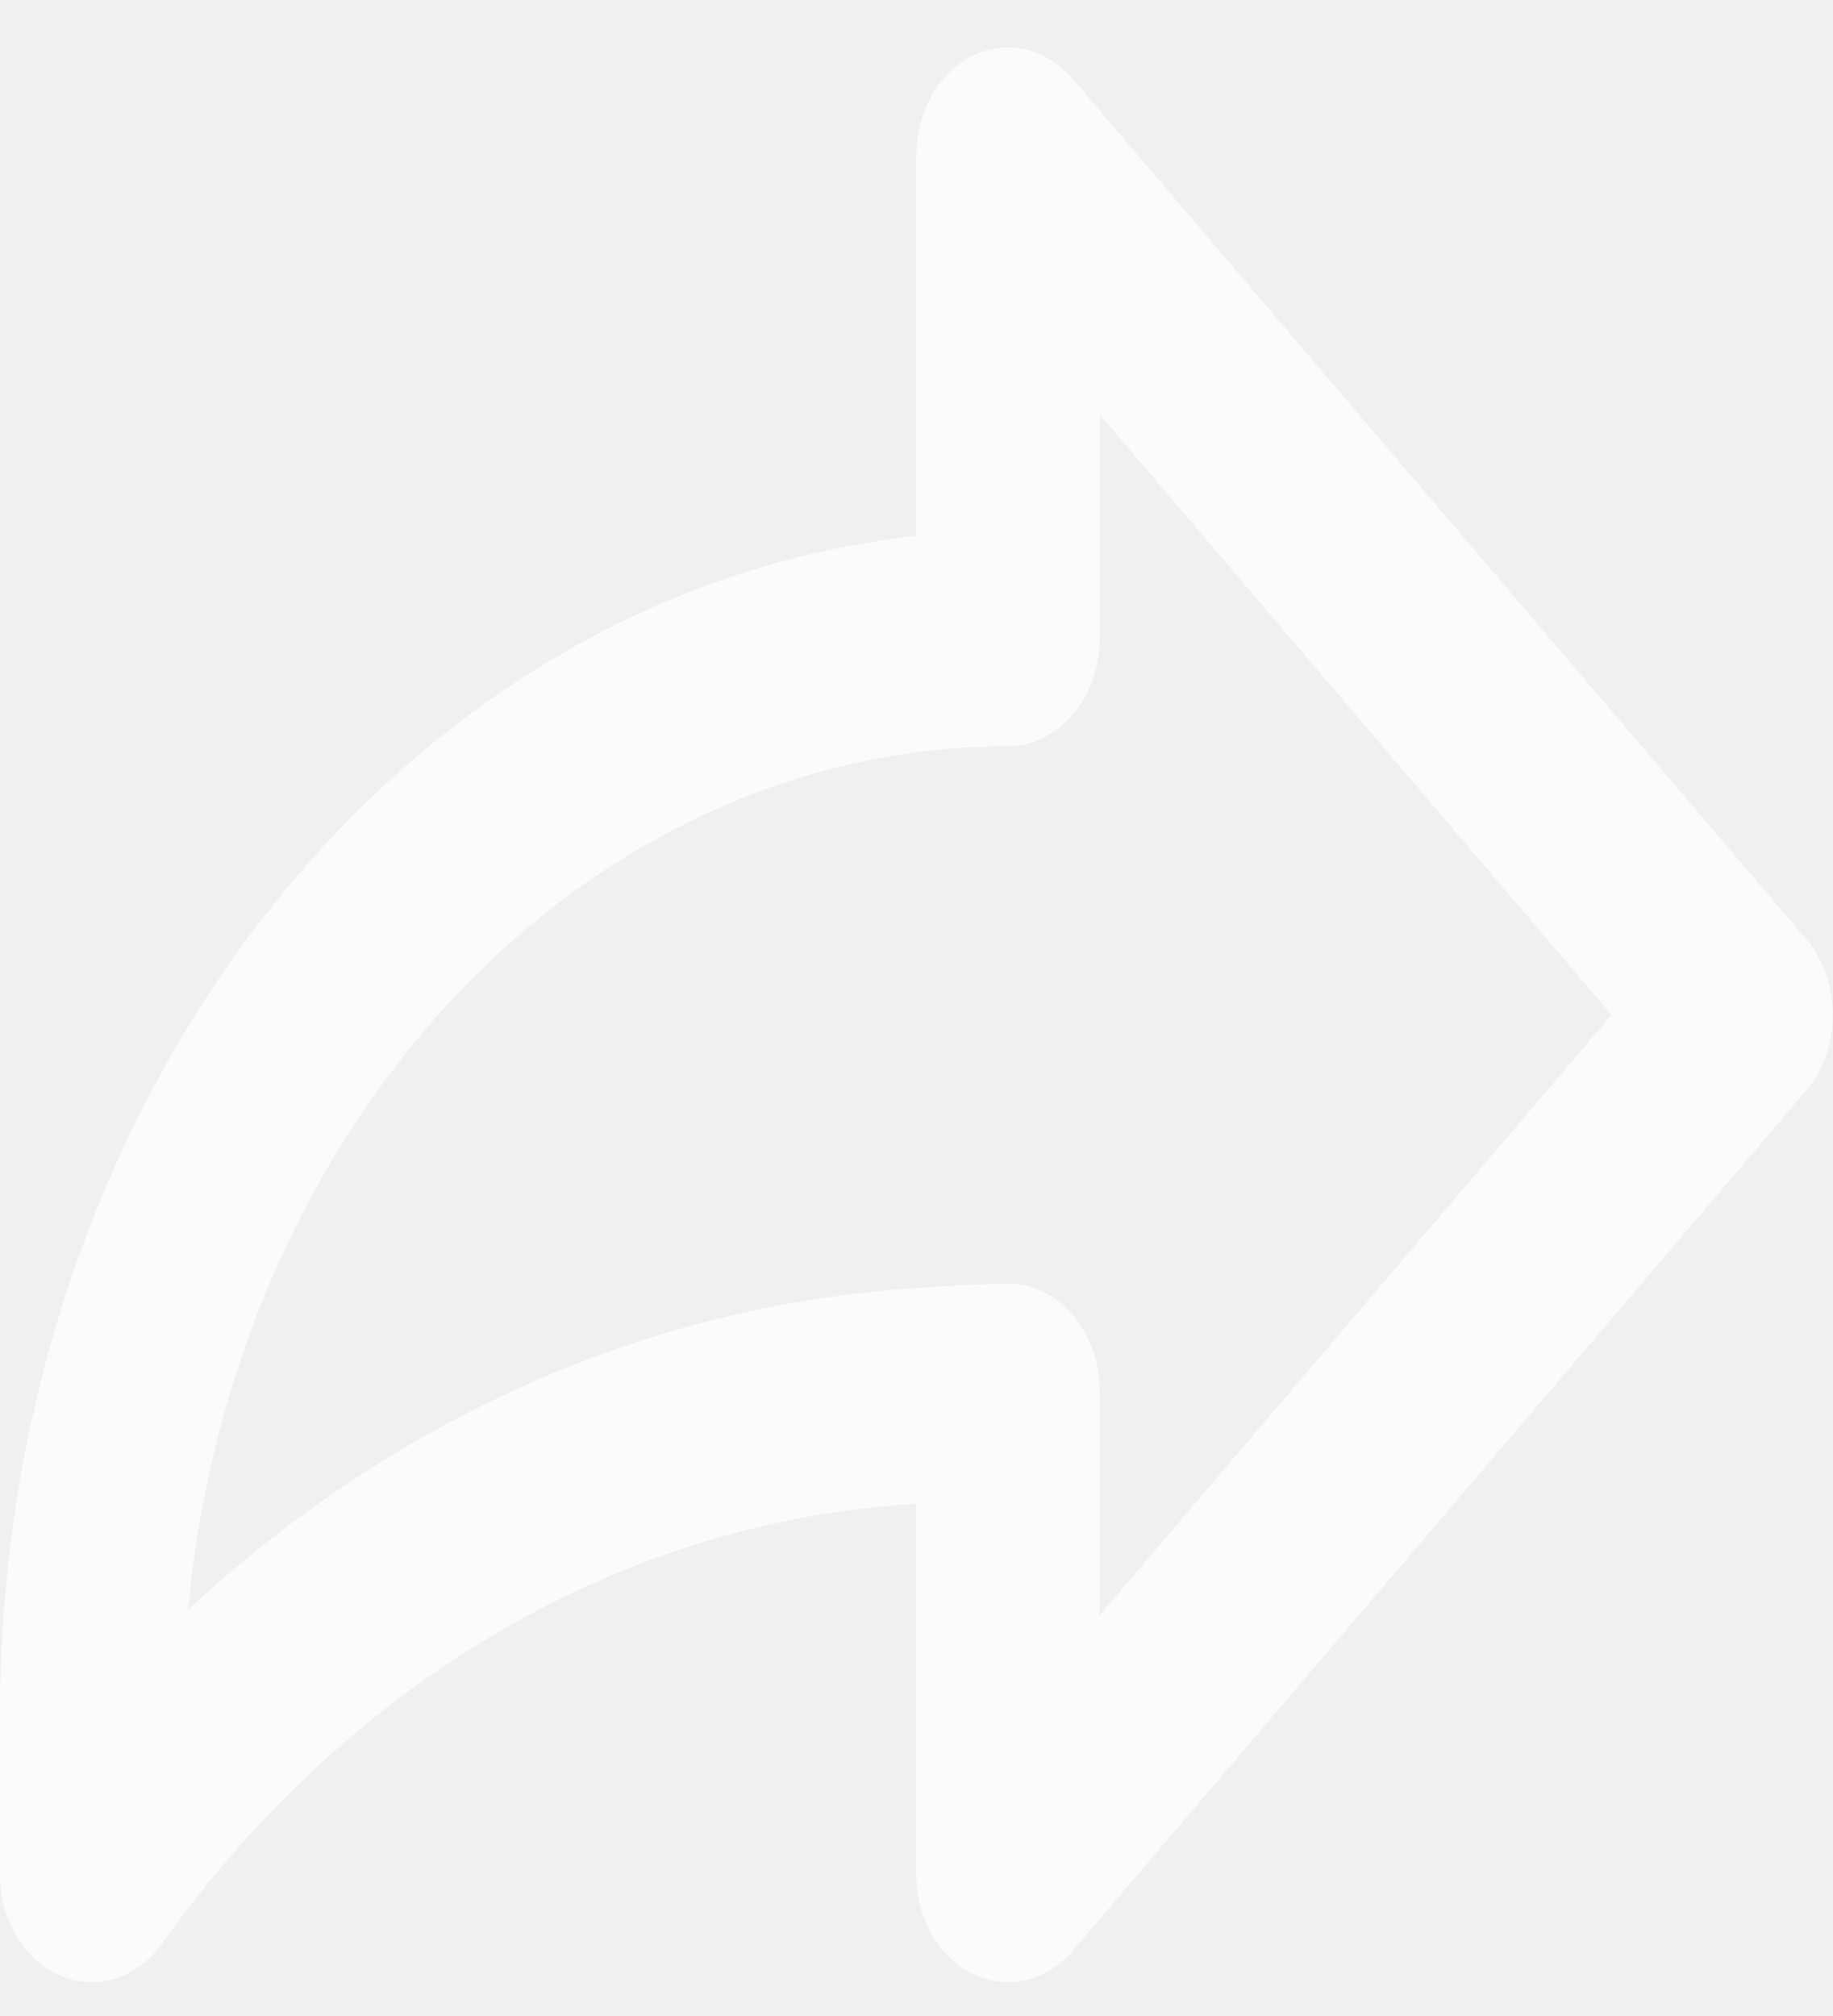
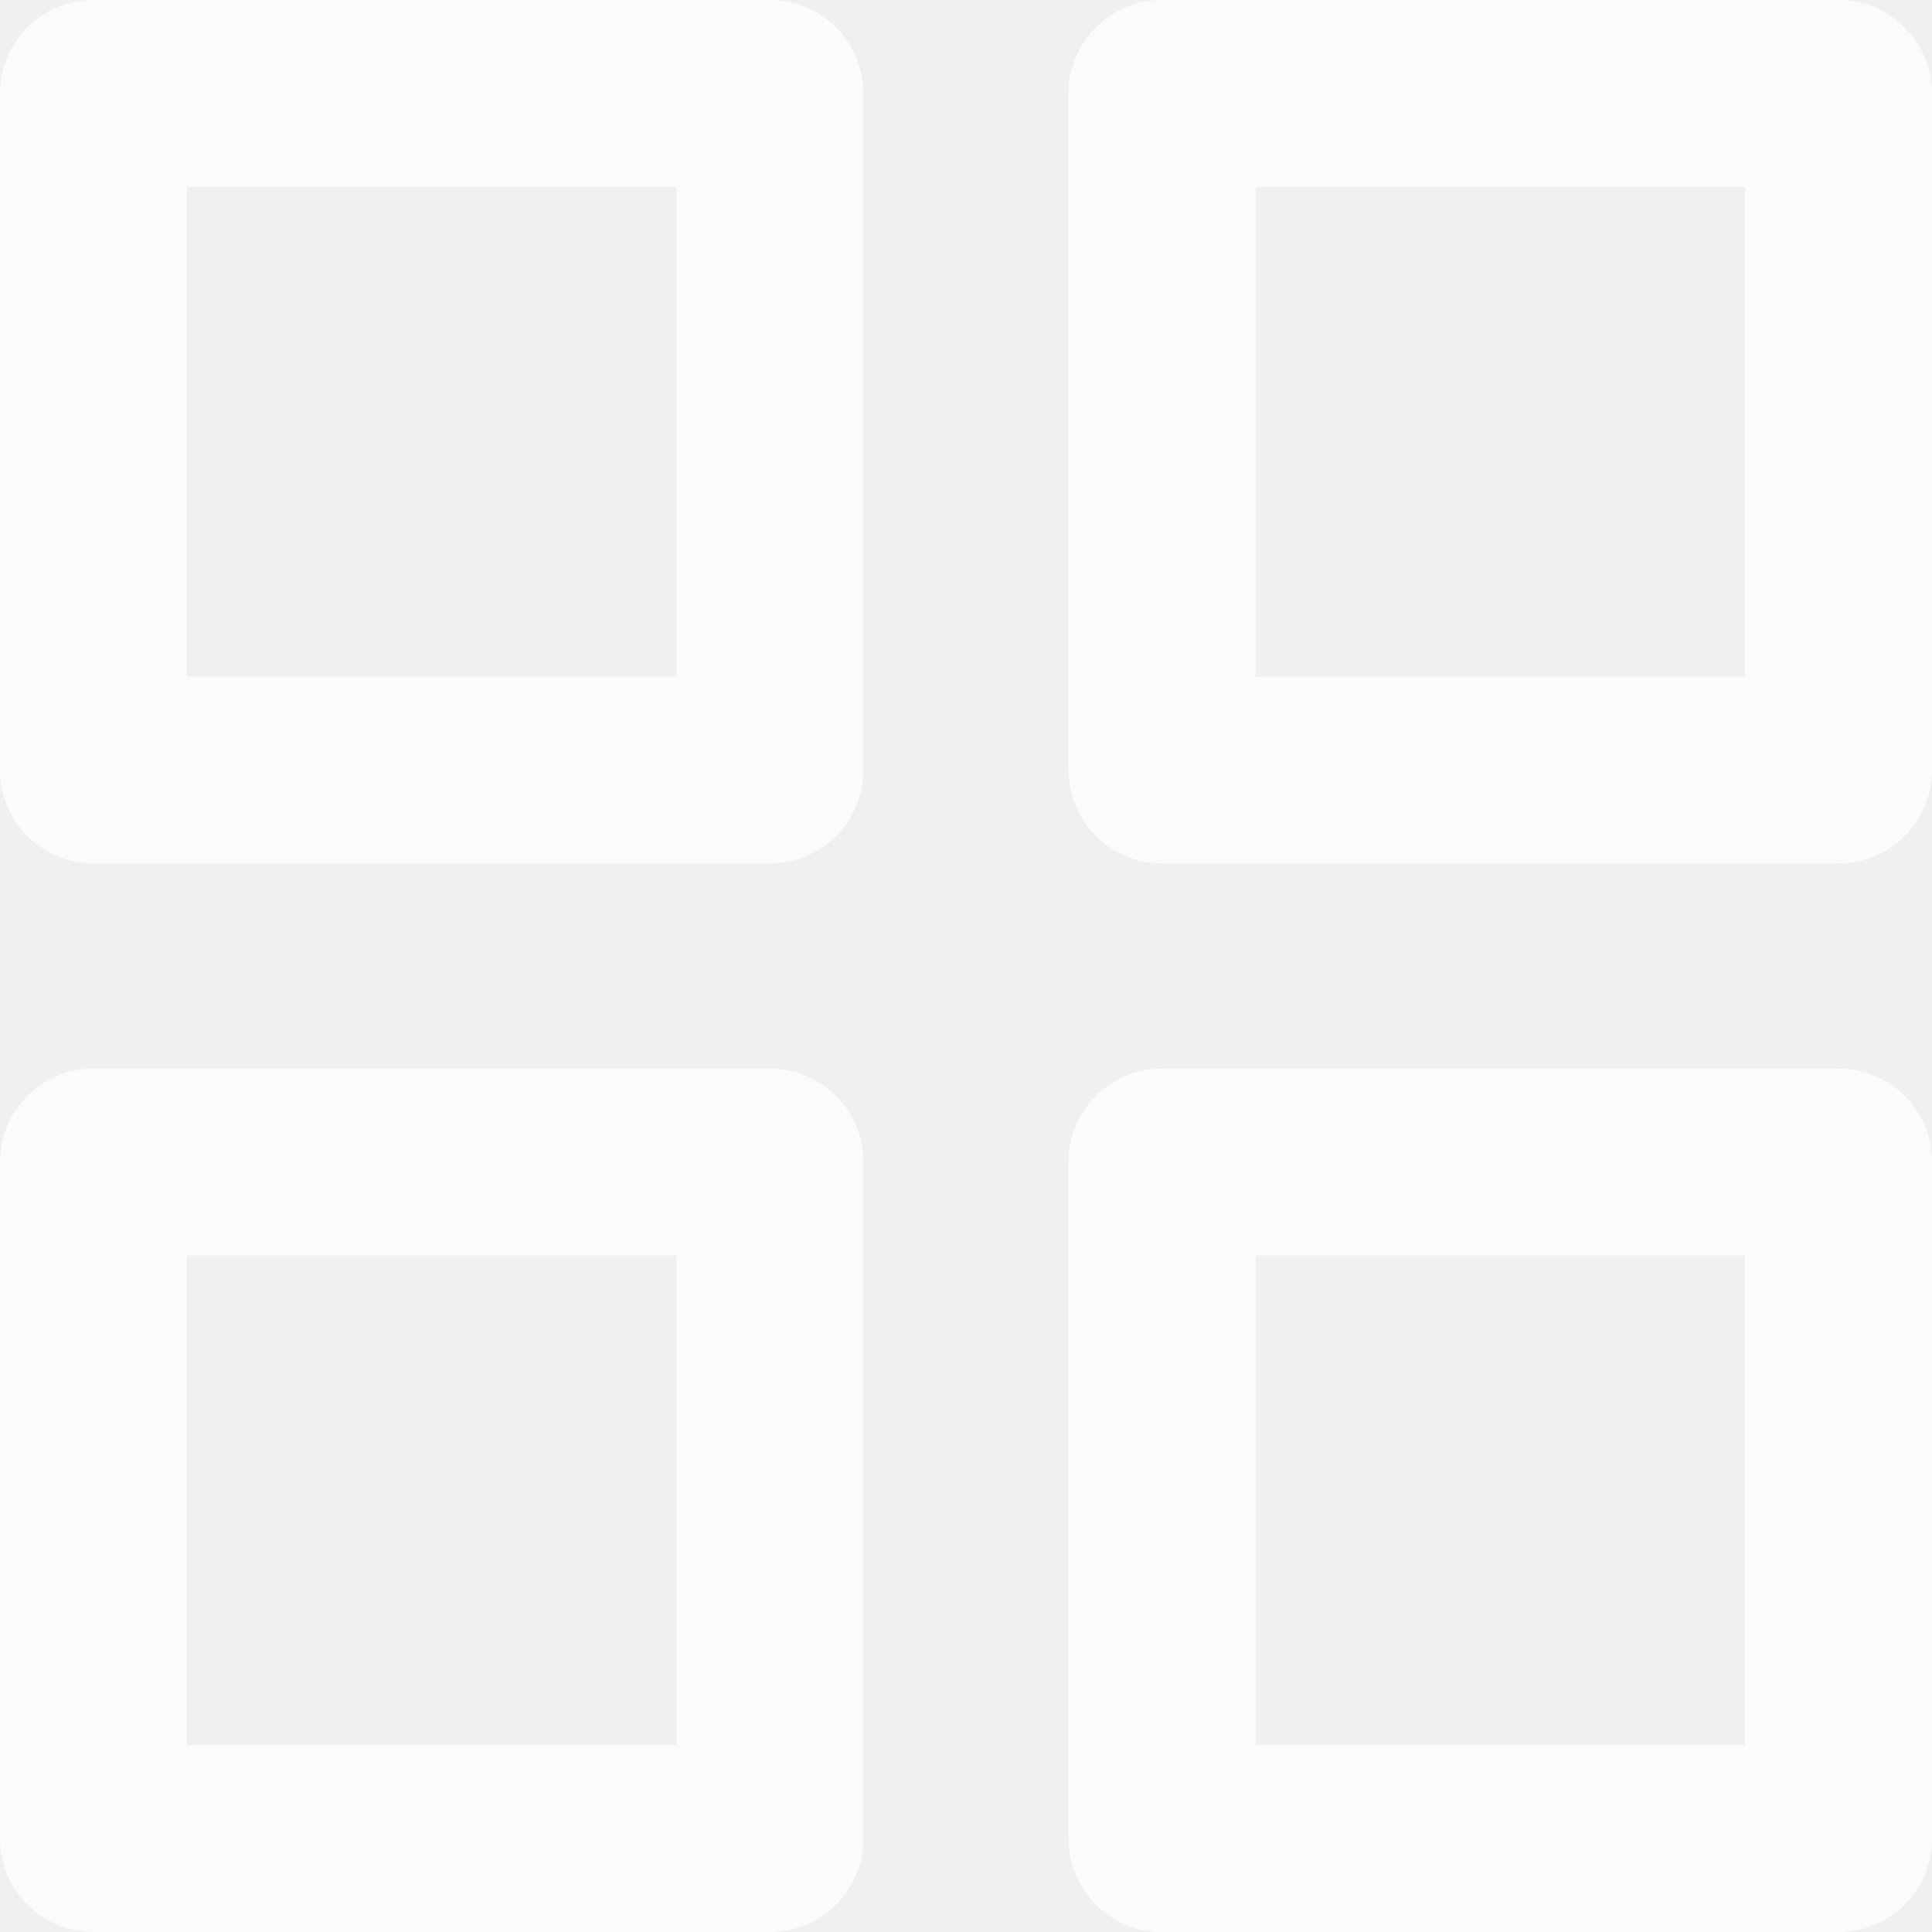
- <svg xmlns="http://www.w3.org/2000/svg" width="20" height="22" viewBox="0 0 20 22" fill="none">
-   <path d="M19.707 10.245L11.707 0.862C11.567 0.698 11.389 0.587 11.195 0.541C11.001 0.496 10.8 0.519 10.617 0.608C10.435 0.697 10.278 0.847 10.168 1.04C10.059 1.233 10 1.46 10 1.692V5.849C7.268 6.146 4.729 7.627 2.88 10.004C1.03 12.38 0.003 15.481 2.93404e-09 18.699V20.458C-1.59013e-05 20.701 0.065 20.939 0.185 21.138C0.305 21.336 0.475 21.486 0.671 21.566C0.868 21.646 1.08 21.652 1.28 21.584C1.479 21.516 1.655 21.377 1.784 21.186C2.764 19.819 3.966 18.695 5.32 17.88C6.674 17.065 8.153 16.574 9.671 16.436C9.721 16.429 9.846 16.418 10 16.406V20.458C10 20.69 10.059 20.917 10.168 21.11C10.278 21.302 10.435 21.453 10.617 21.541C10.8 21.63 11.001 21.654 11.195 21.608C11.389 21.563 11.567 21.451 11.707 21.287L19.707 11.904C19.8 11.795 19.874 11.666 19.924 11.524C19.974 11.381 20 11.229 20 11.075C20 10.921 19.974 10.768 19.924 10.626C19.874 10.484 19.8 10.354 19.707 10.245ZM12 17.627V15.18C12 15.026 11.974 14.873 11.924 14.731C11.874 14.589 11.8 14.459 11.707 14.35C11.614 14.242 11.504 14.155 11.383 14.096C11.261 14.037 11.131 14.007 11 14.007C10.745 14.007 9.704 14.065 9.438 14.107C6.743 14.398 4.177 15.599 2.052 17.565C2.293 14.978 3.339 12.586 4.99 10.847C6.641 9.109 8.781 8.146 11 8.143C11.131 8.143 11.261 8.112 11.383 8.053C11.504 7.994 11.614 7.908 11.707 7.799C11.8 7.69 11.874 7.561 11.924 7.419C11.974 7.276 12 7.124 12 6.97V4.523L17.586 11.075L12 17.627Z" fill="white" fill-opacity="0.75" />
+ <svg xmlns="http://www.w3.org/2000/svg" width="31" height="31" viewBox="0 0 31 31" fill="none">
+   <path d="M1.5 13.854H12.354C13.183 13.854 13.854 13.183 13.854 12.354V1.5C13.854 0.672 13.183 0 12.354 0H1.5C0.671 0 0 0.672 0 1.5V12.354C0 13.183 0.671 13.854 1.5 13.854ZM3 3H10.854V10.854H3V3ZM29.5 0H18.645C17.817 0 17.145 0.672 17.145 1.5V12.354C17.145 13.183 17.817 13.854 18.645 13.854H29.5C30.329 13.854 31 13.183 31 12.354V1.5C31 0.672 30.329 0 29.5 0ZM28 10.854H20.145V3H28V10.854ZM1.5 31H12.354C13.183 31 13.854 30.328 13.854 29.5V18.645C13.854 17.817 13.183 17.145 12.354 17.145H1.5C0.671 17.145 0 17.817 0 18.645V29.5C0 30.328 0.671 31 1.5 31ZM3 20.145H10.854V28H3V20.145ZM29.5 17.145H18.645C17.817 17.145 17.145 17.817 17.145 18.645V29.5C17.145 30.328 17.817 31 18.645 31H29.5C30.329 31 31 30.328 31 29.5V18.645C31 17.817 30.329 17.145 29.5 17.145ZM28 28H20.145V20.145H28V28Z" fill="white" fill-opacity="0.75" />
</svg>
